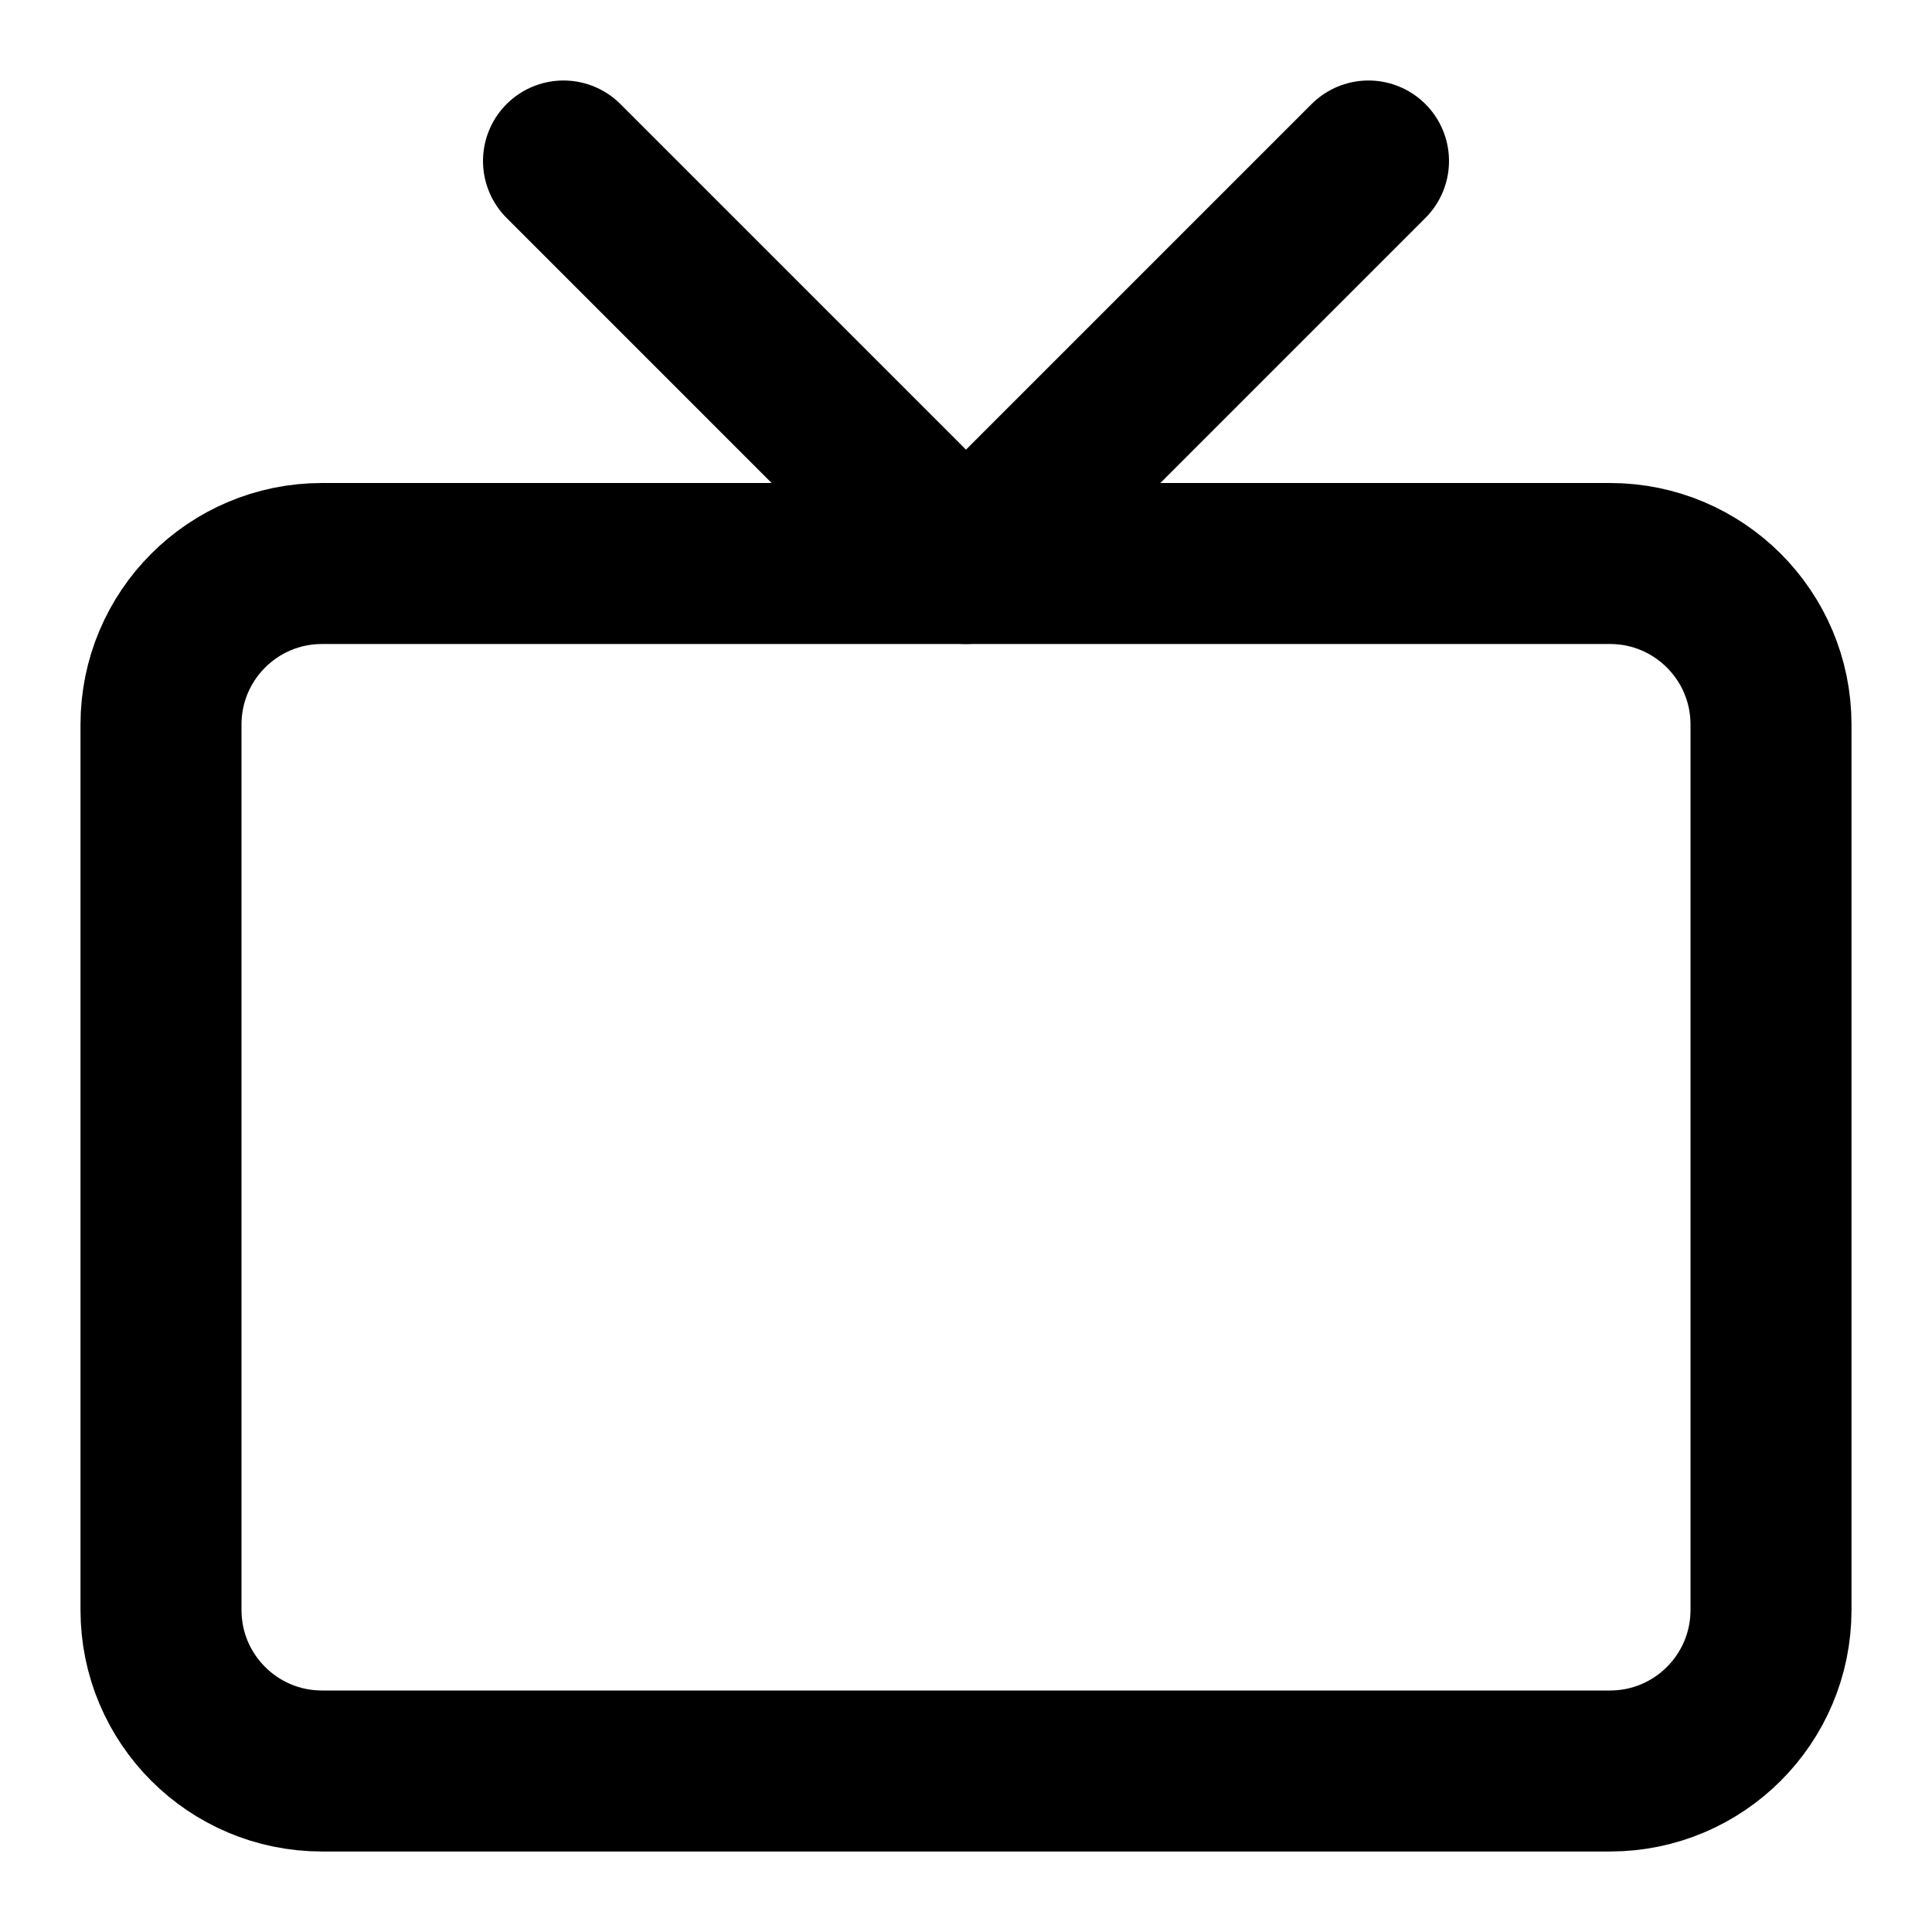
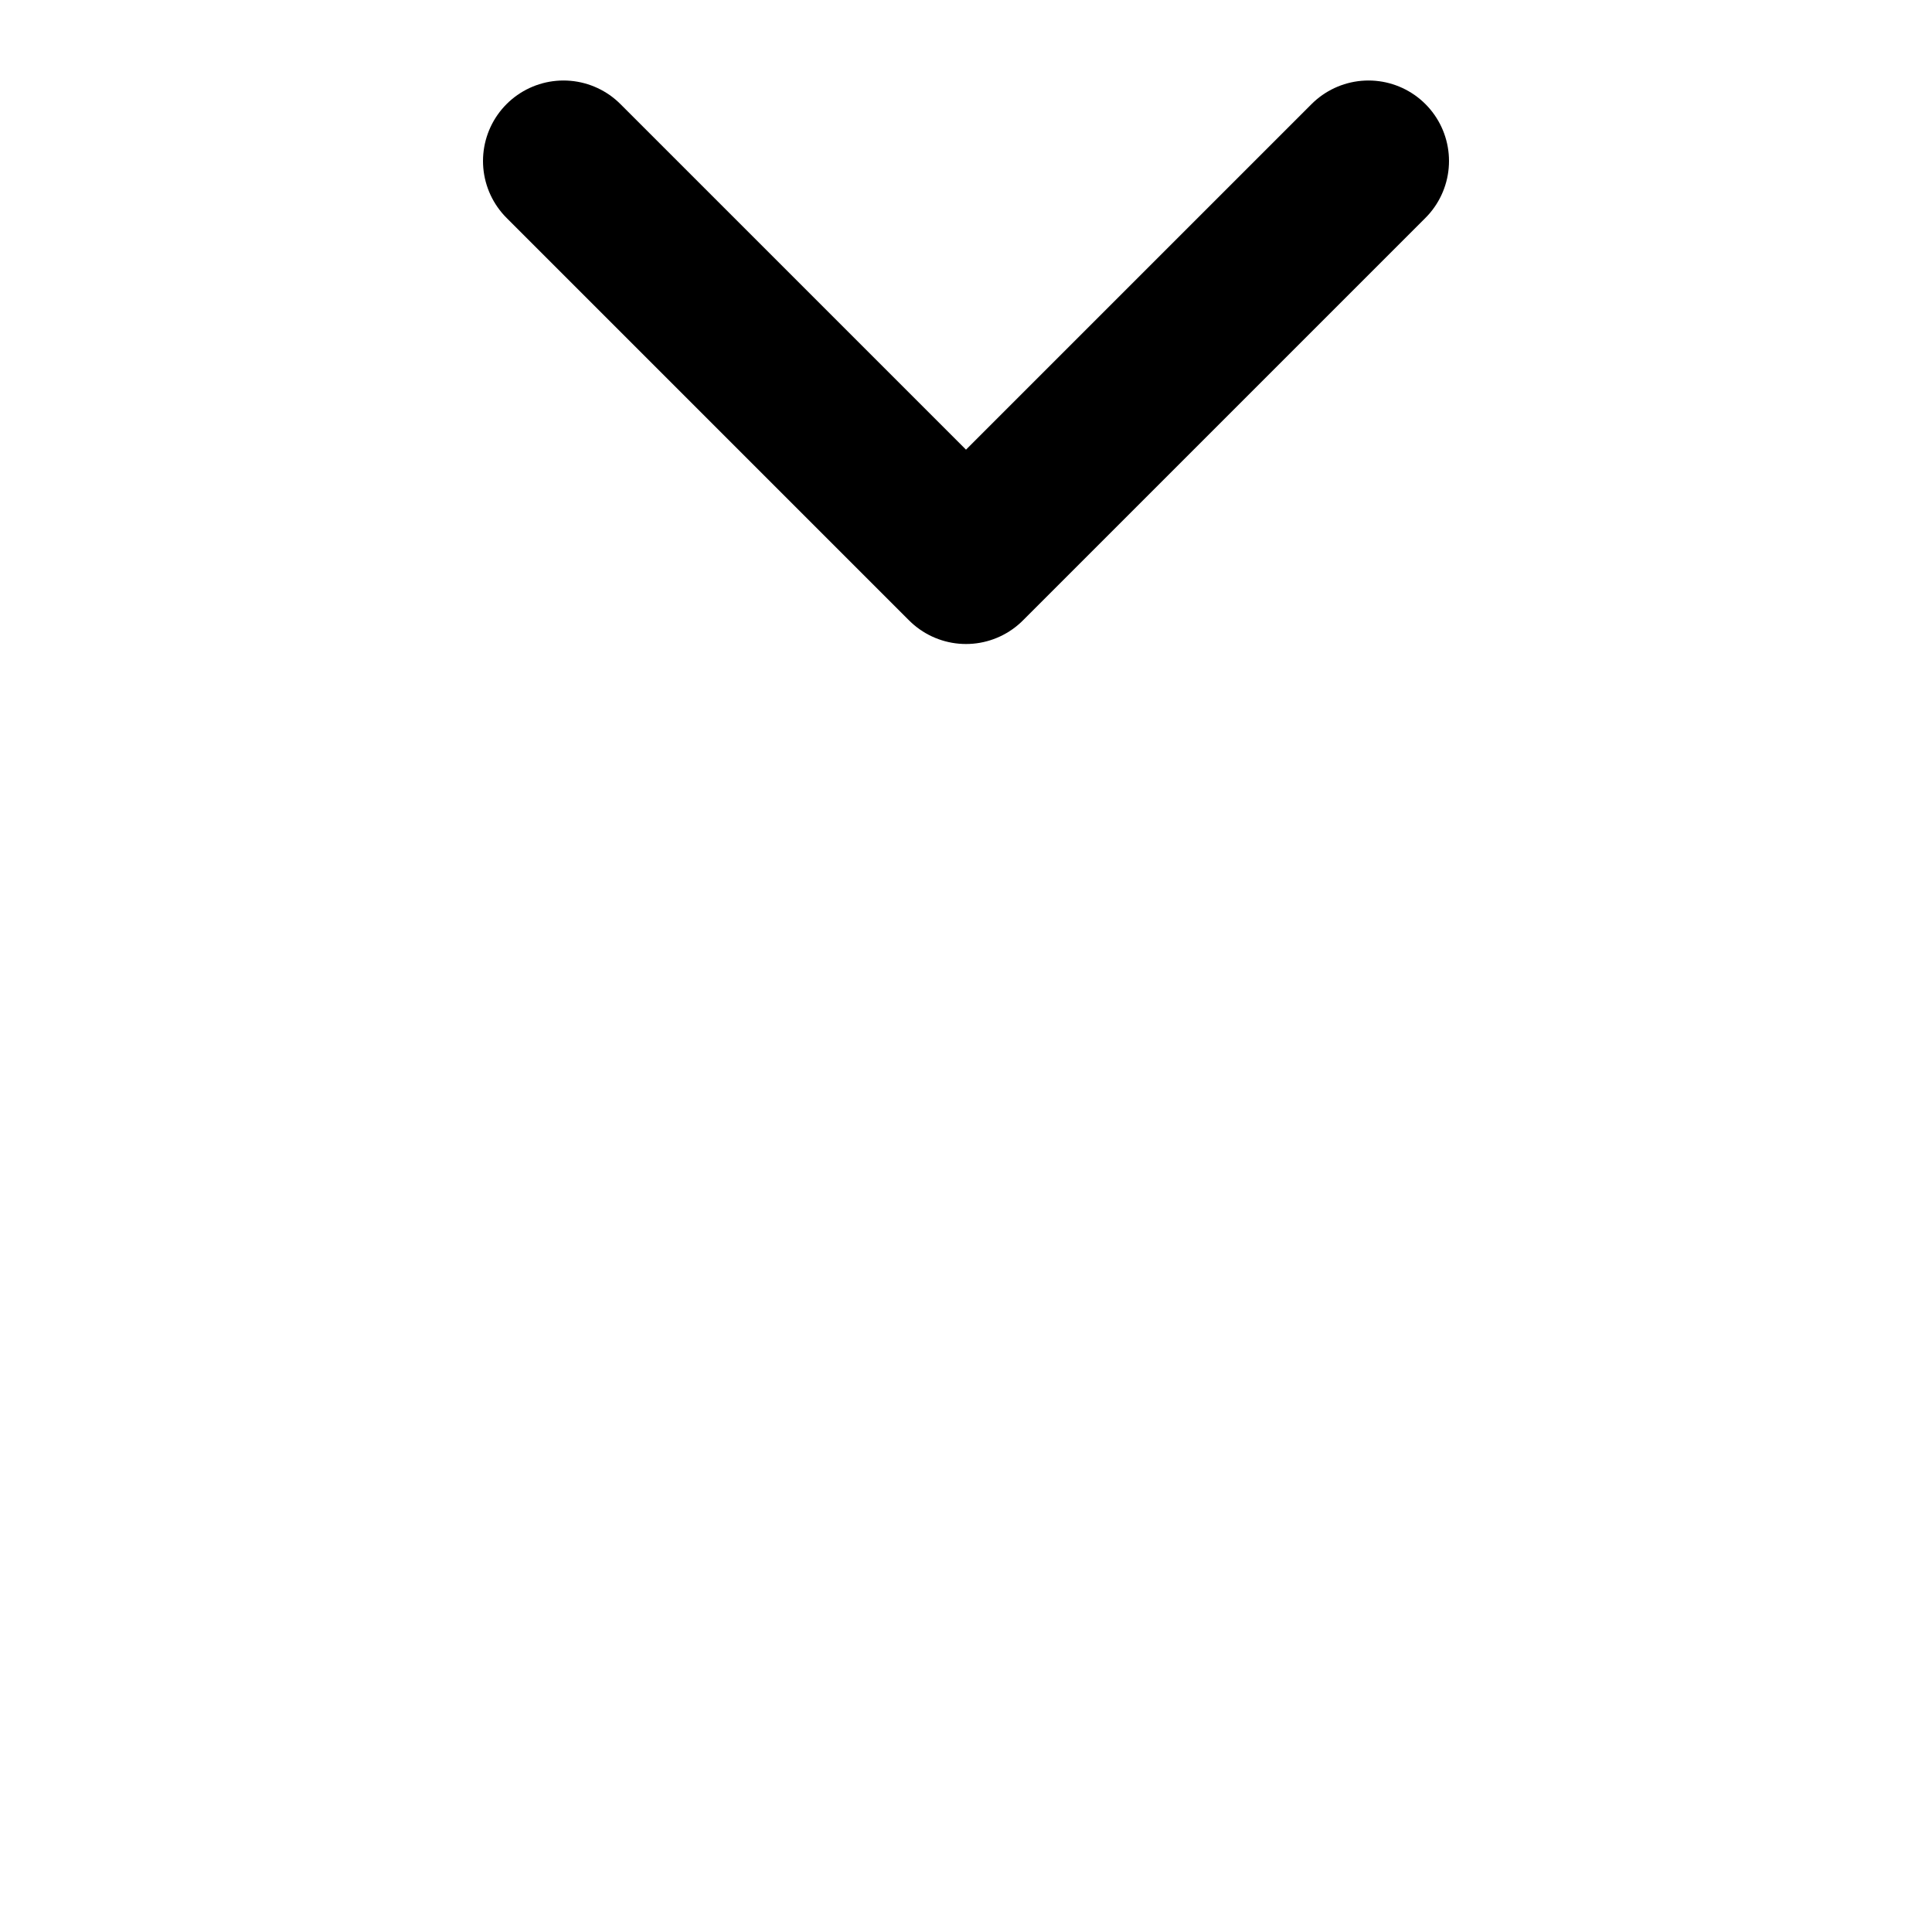
<svg xmlns="http://www.w3.org/2000/svg" viewBox="0 0 24 24" fill="none" stroke="currentColor" stroke-width="2" stroke-linecap="round" stroke-linejoin="round" class="feather feather-tv">
-   <rect x="2" y="7" width="20" height="15" rx="2" ry="2" />
+   <rect x="2" y="7" rx="2" ry="2" />
  <polyline points="17 2 12 7 7 2" />
</svg>
